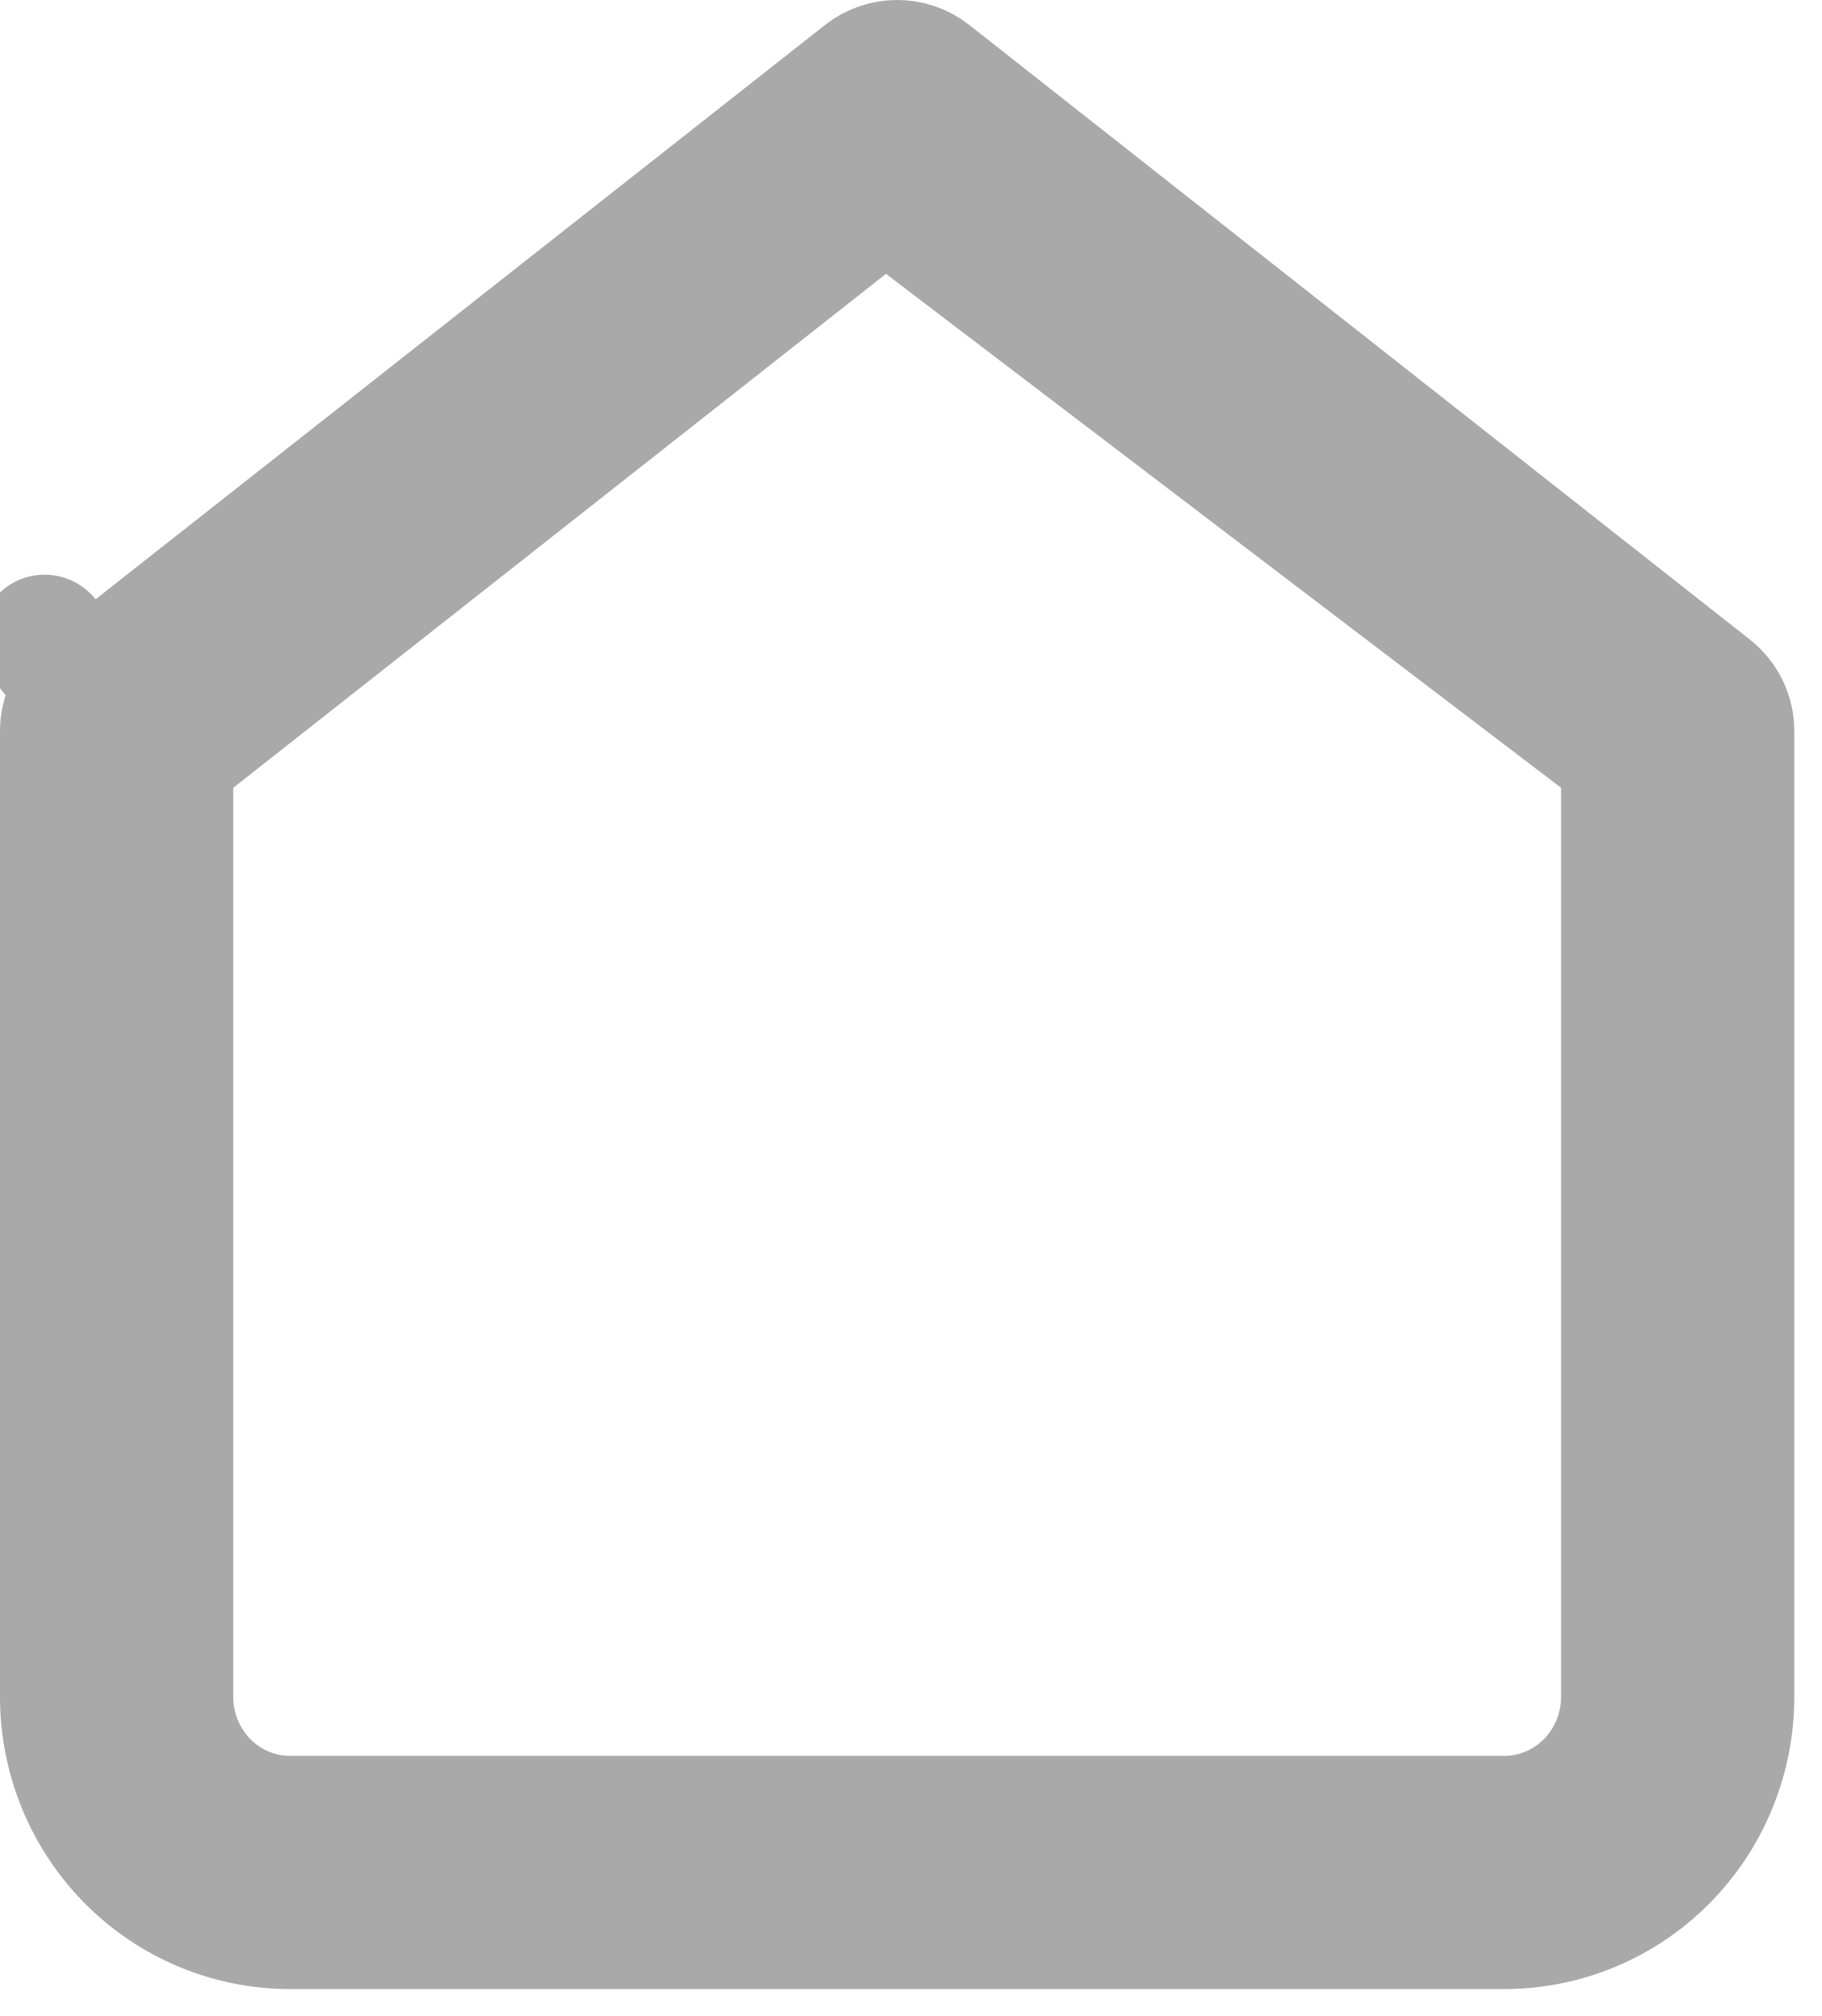
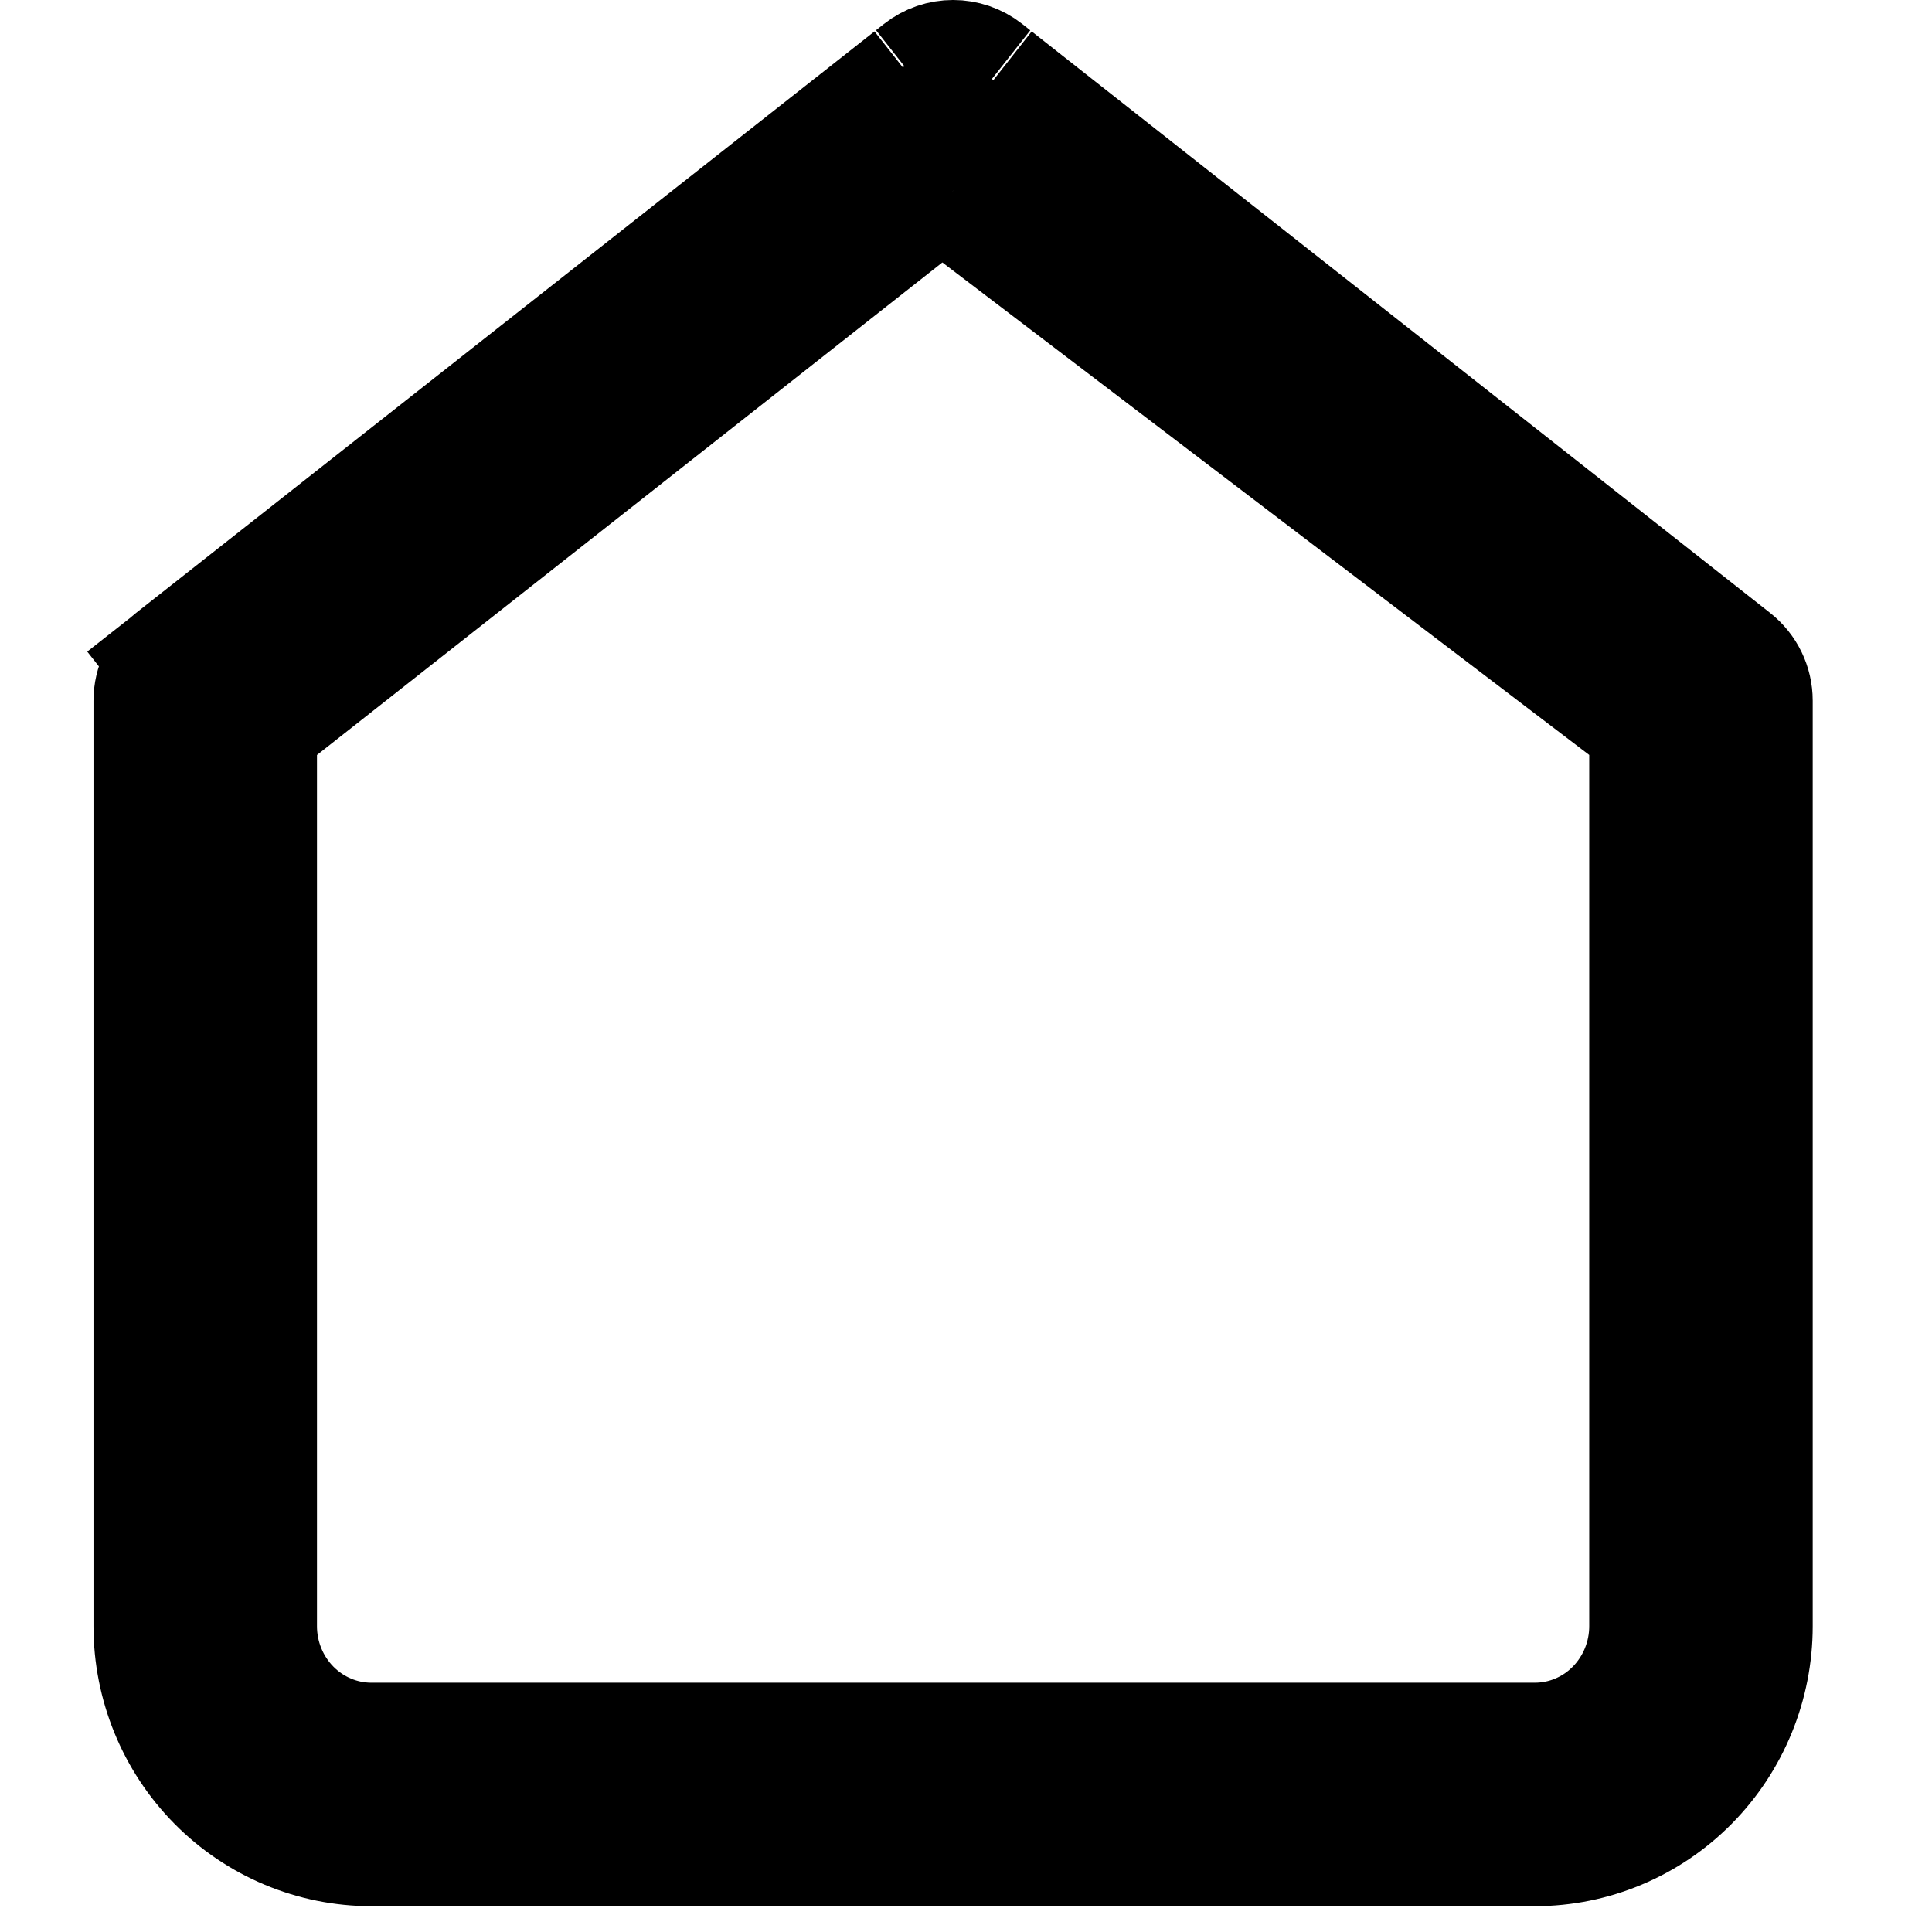
- <svg xmlns="http://www.w3.org/2000/svg" width="28" height="31" viewBox="0 0 28 31" fill="none">
-   <path d="M13.805 3.076C14.234 3.081 14.618 2.813 14.76 2.409M13.805 3.076L14.76 2.409M13.805 3.076C14.02 3.078 14.234 3.15 14.412 3.29L24.619 11.328M13.805 3.076L24.619 11.328M14.76 2.409C14.903 2.005 14.773 1.555 14.436 1.29M14.76 2.409L14.436 1.29M14.436 1.29L26.284 10.62C26.475 10.77 26.586 11 26.586 11.243V26.093C26.586 27.016 26.224 27.904 25.576 28.56C24.928 29.216 24.047 29.586 23.126 29.586H4.46C3.539 29.586 2.658 29.216 2.01 28.56C1.362 27.904 1 27.016 1 26.093V11.243C1 11 1.111 10.77 1.302 10.62L0.686 9.837L1.302 10.62L13.15 1.29C12.813 1.555 12.683 2.005 12.826 2.409M14.436 1.29L12.826 2.409M12.826 2.409C12.969 2.813 13.353 3.081 13.781 3.076M12.826 2.409L13.781 3.076M13.781 3.076H13.781C13.566 3.078 13.352 3.15 13.174 3.29L2.968 11.328C2.727 11.517 2.586 11.807 2.586 12.113V26.093C2.586 26.602 2.786 27.088 3.138 27.445C3.491 27.802 3.966 28 4.46 28H23.126C23.62 28 24.096 27.802 24.448 27.445C24.8 27.088 25 26.602 25 26.093V12.113C25 11.807 24.86 11.517 24.619 11.328M13.781 3.076L24.619 11.328M14.412 1.271C14.049 0.985 13.538 0.985 13.175 1.27L13.302 1.17C13.59 0.943 13.996 0.943 14.284 1.17L14.412 1.271Z" stroke="#A9A9A9" stroke-width="2" stroke-linecap="round" stroke-linejoin="round" />
+ <svg xmlns="http://www.w3.org/2000/svg" width="22" height="22" viewBox="0 0 28 31" fill="none" stroke="#000000" stroke-width="2">
+   <path d="M13.805 3.076C14.234 3.081 14.618 2.813 14.76 2.409M13.805 3.076L14.76 2.409M13.805 3.076C14.02 3.078 14.234 3.15 14.412 3.29L24.619 11.328M13.805 3.076L24.619 11.328M14.76 2.409C14.903 2.005 14.773 1.555 14.436 1.29M14.76 2.409L14.436 1.29M14.436 1.29L26.284 10.62C26.475 10.77 26.586 11 26.586 11.243V26.093C26.586 27.016 26.224 27.904 25.576 28.56C24.928 29.216 24.047 29.586 23.126 29.586H4.46C3.539 29.586 2.658 29.216 2.01 28.56C1.362 27.904 1 27.016 1 26.093V11.243C1 11 1.111 10.77 1.302 10.62L0.686 9.837L1.302 10.62L13.15 1.29C12.813 1.555 12.683 2.005 12.826 2.409M14.436 1.29L12.826 2.409M12.826 2.409C12.969 2.813 13.353 3.081 13.781 3.076M12.826 2.409L13.781 3.076M13.781 3.076H13.781C13.566 3.078 13.352 3.15 13.174 3.29L2.968 11.328C2.727 11.517 2.586 11.807 2.586 12.113V26.093C2.586 26.602 2.786 27.088 3.138 27.445C3.491 27.802 3.966 28 4.46 28H23.126C23.62 28 24.096 27.802 24.448 27.445C24.8 27.088 25 26.602 25 26.093V12.113C25 11.807 24.86 11.517 24.619 11.328M13.781 3.076L24.619 11.328M14.412 1.271C14.049 0.985 13.538 0.985 13.175 1.27L13.302 1.17C13.59 0.943 13.996 0.943 14.284 1.17L14.412 1.271Z" />
</svg>
